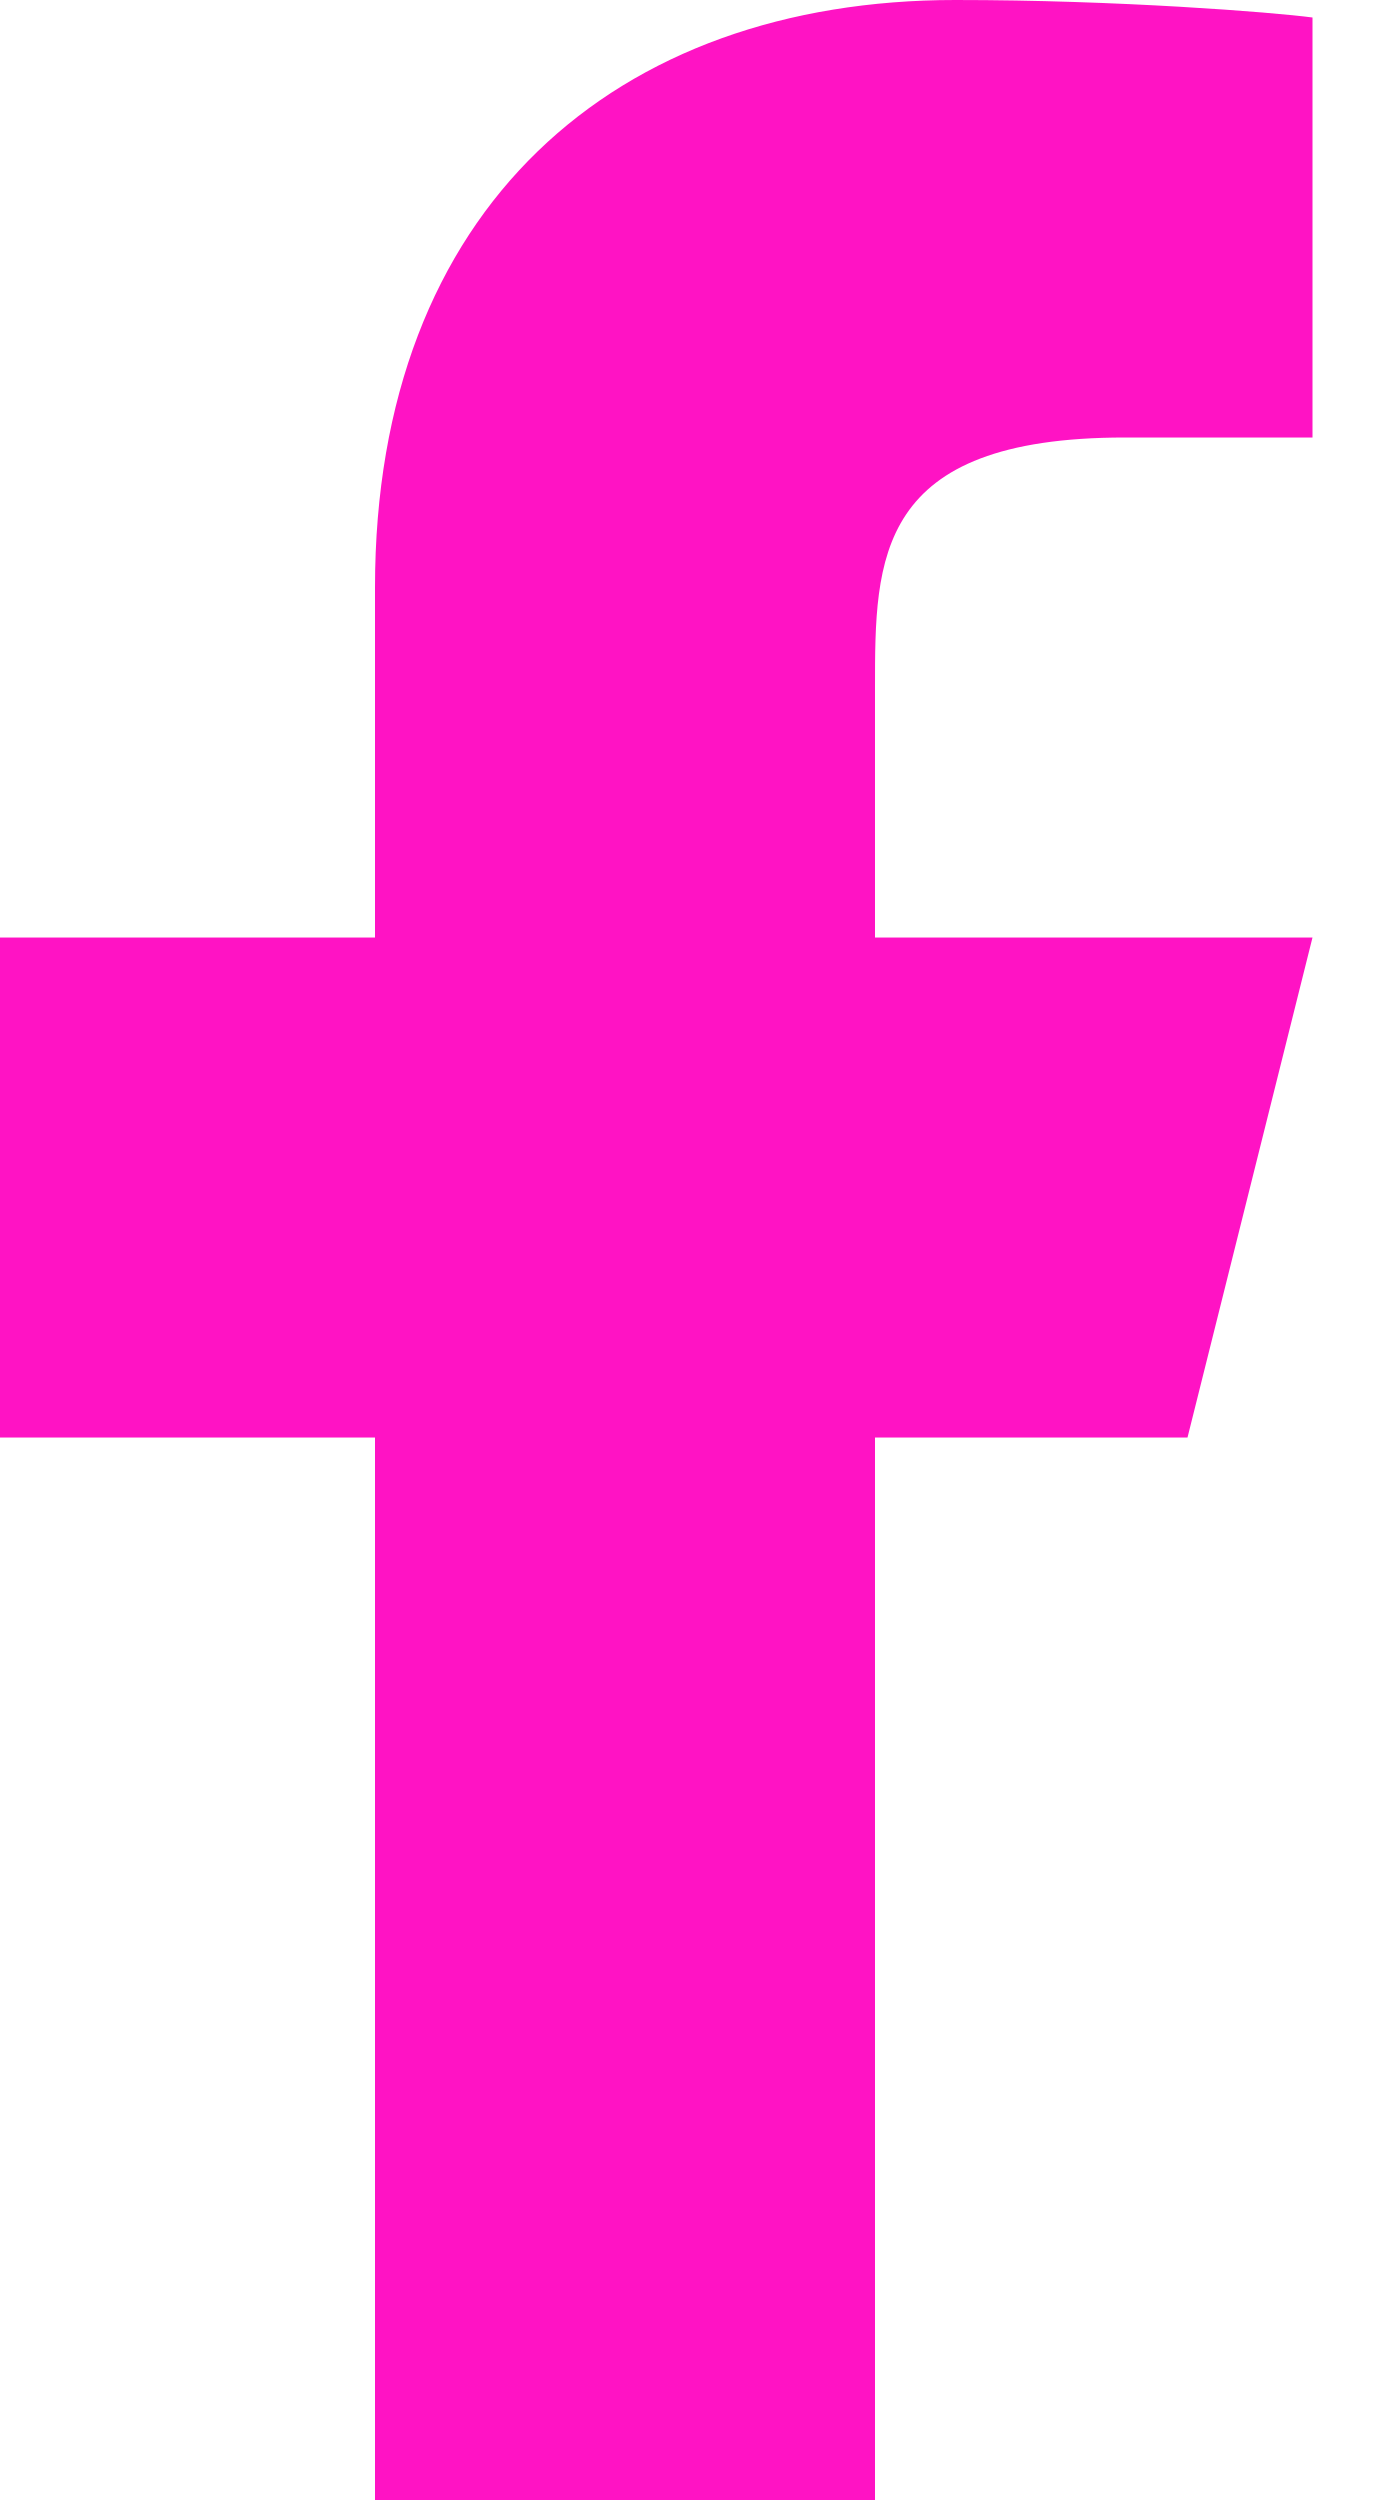
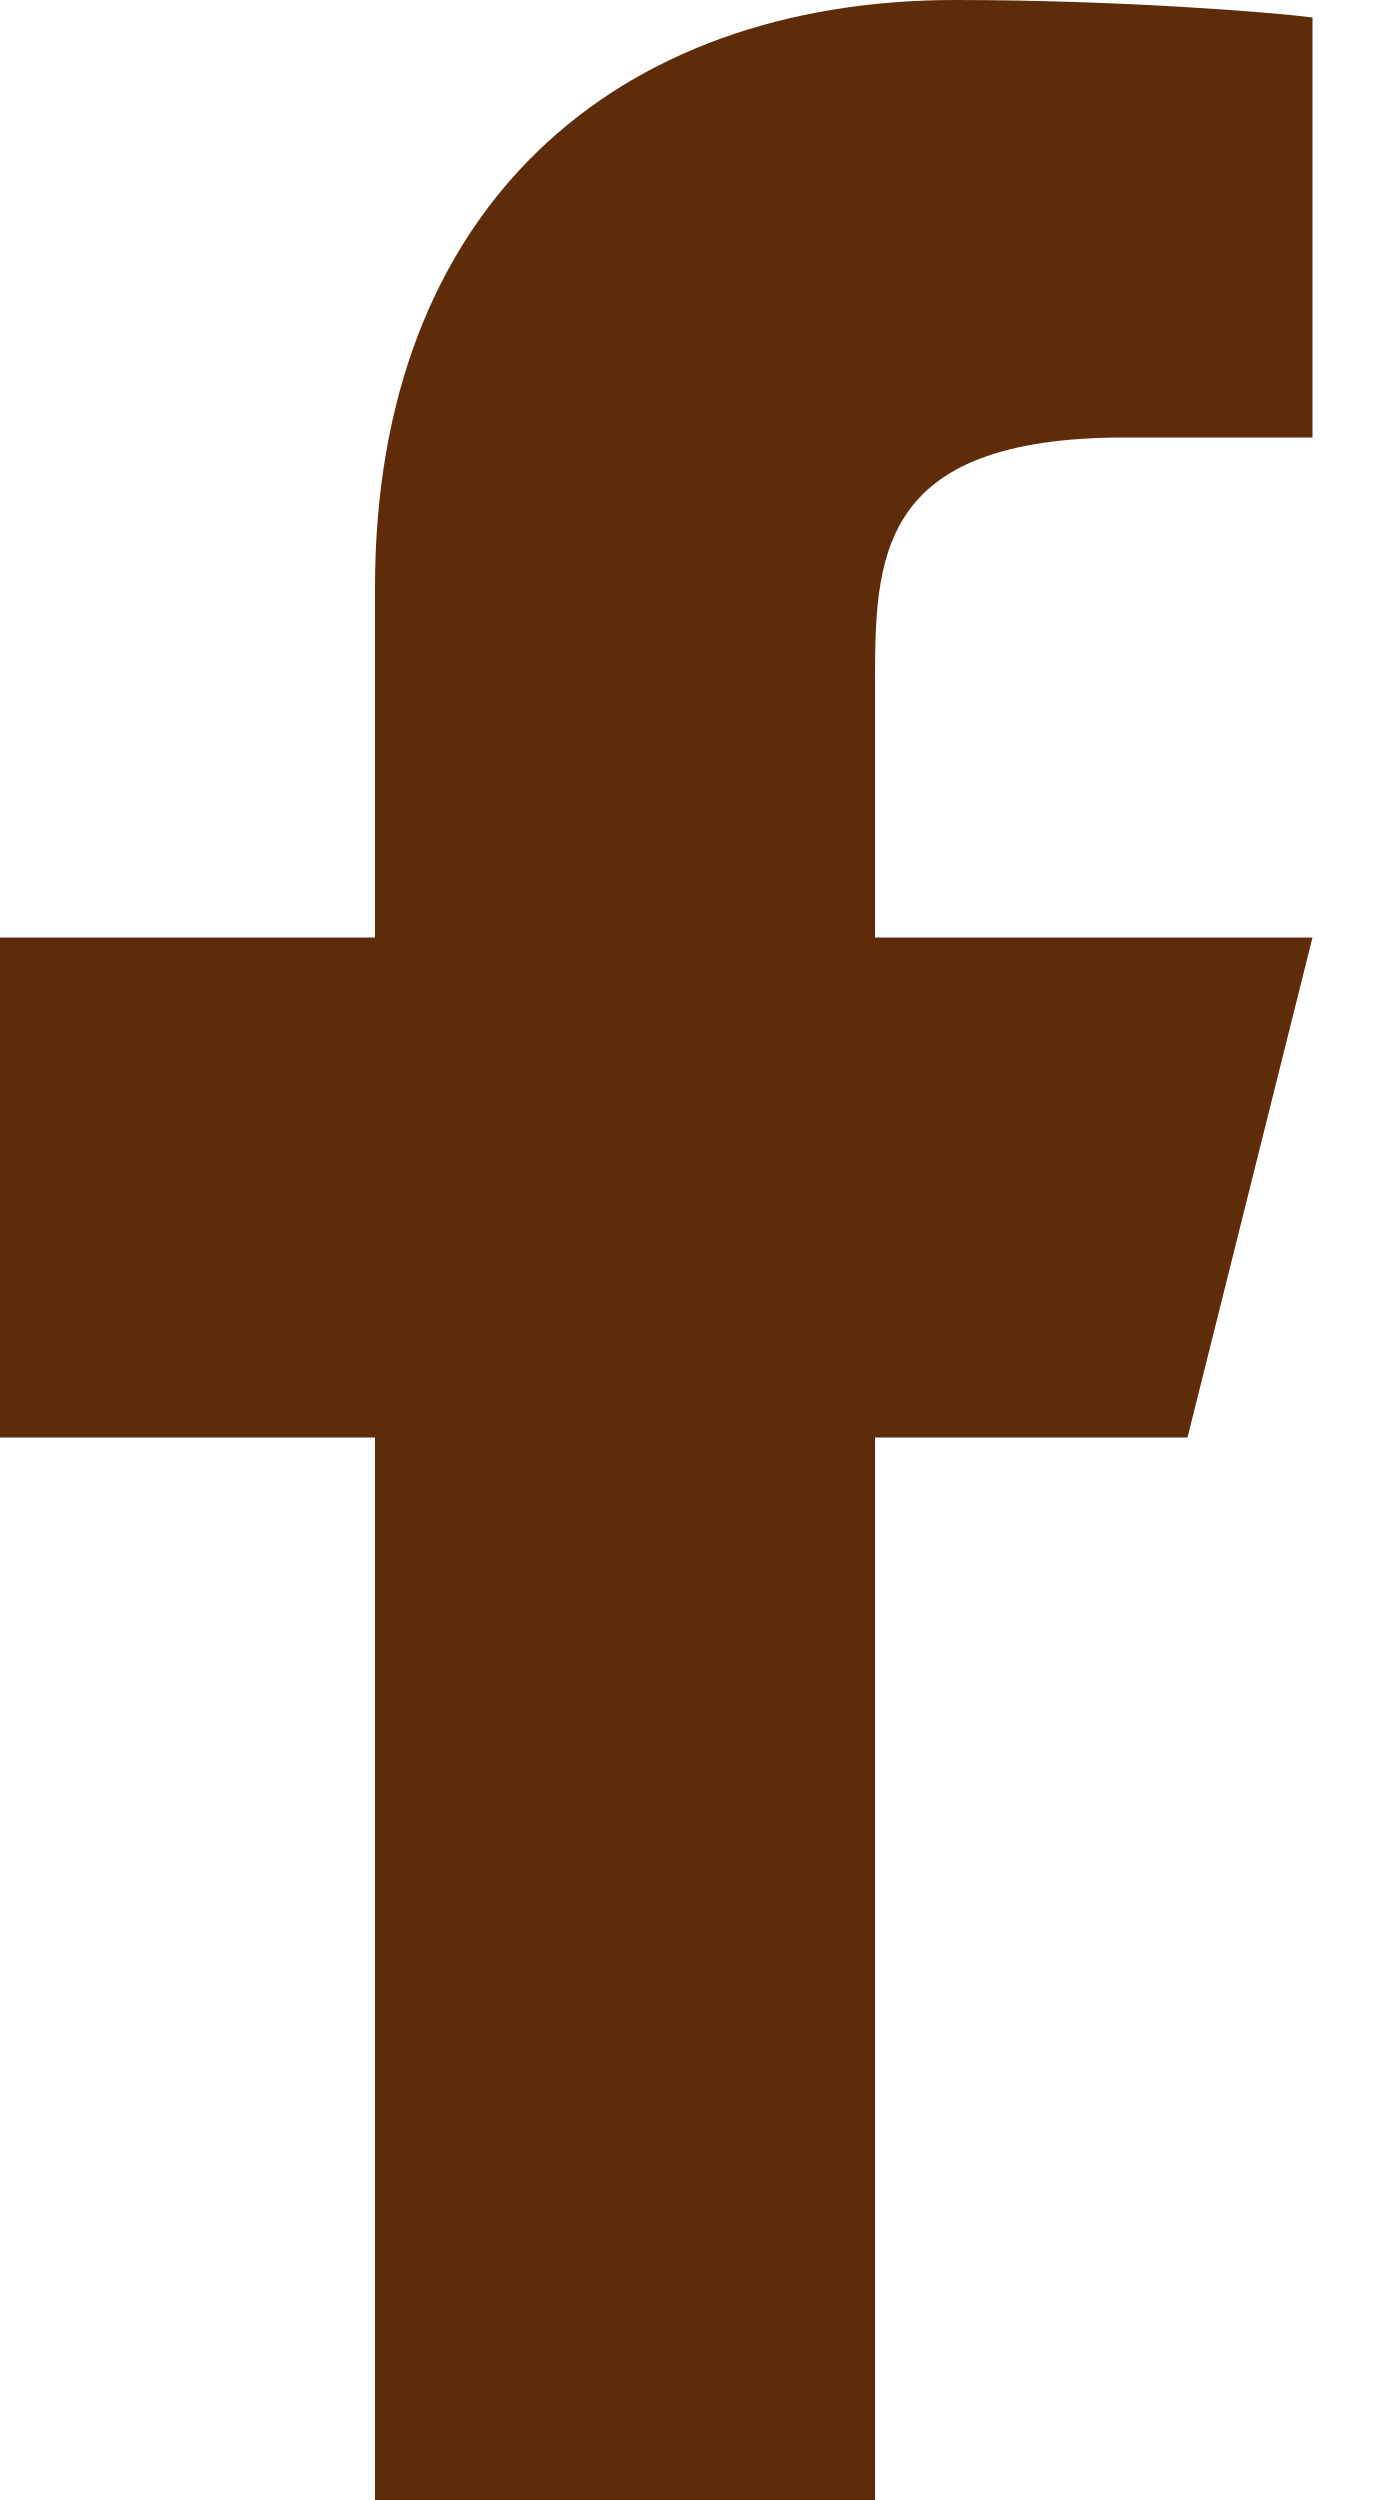
<svg xmlns="http://www.w3.org/2000/svg" width="11" height="20" viewBox="0 0 11 20" fill="none">
-   <path d="M7 11.5H9.5L10.5 7.5H7V5.5C7 4.47 7 3.5 9 3.5H10.5V0.14C10.174 0.097 8.943 0 7.643 0C4.928 0 3 1.657 3 4.7V7.5H0V11.5H3V20H7V11.5Z" fill="#FF13C4" />
+   <path d="M7 11.5H9.5L10.5 7.5H7V5.5C7 4.47 7 3.5 9 3.5H10.5V0.14C10.174 0.097 8.943 0 7.643 0C4.928 0 3 1.657 3 4.7V7.5H0V11.5H3V20H7V11.5Z" fill="#5F2C0A" />
</svg>
